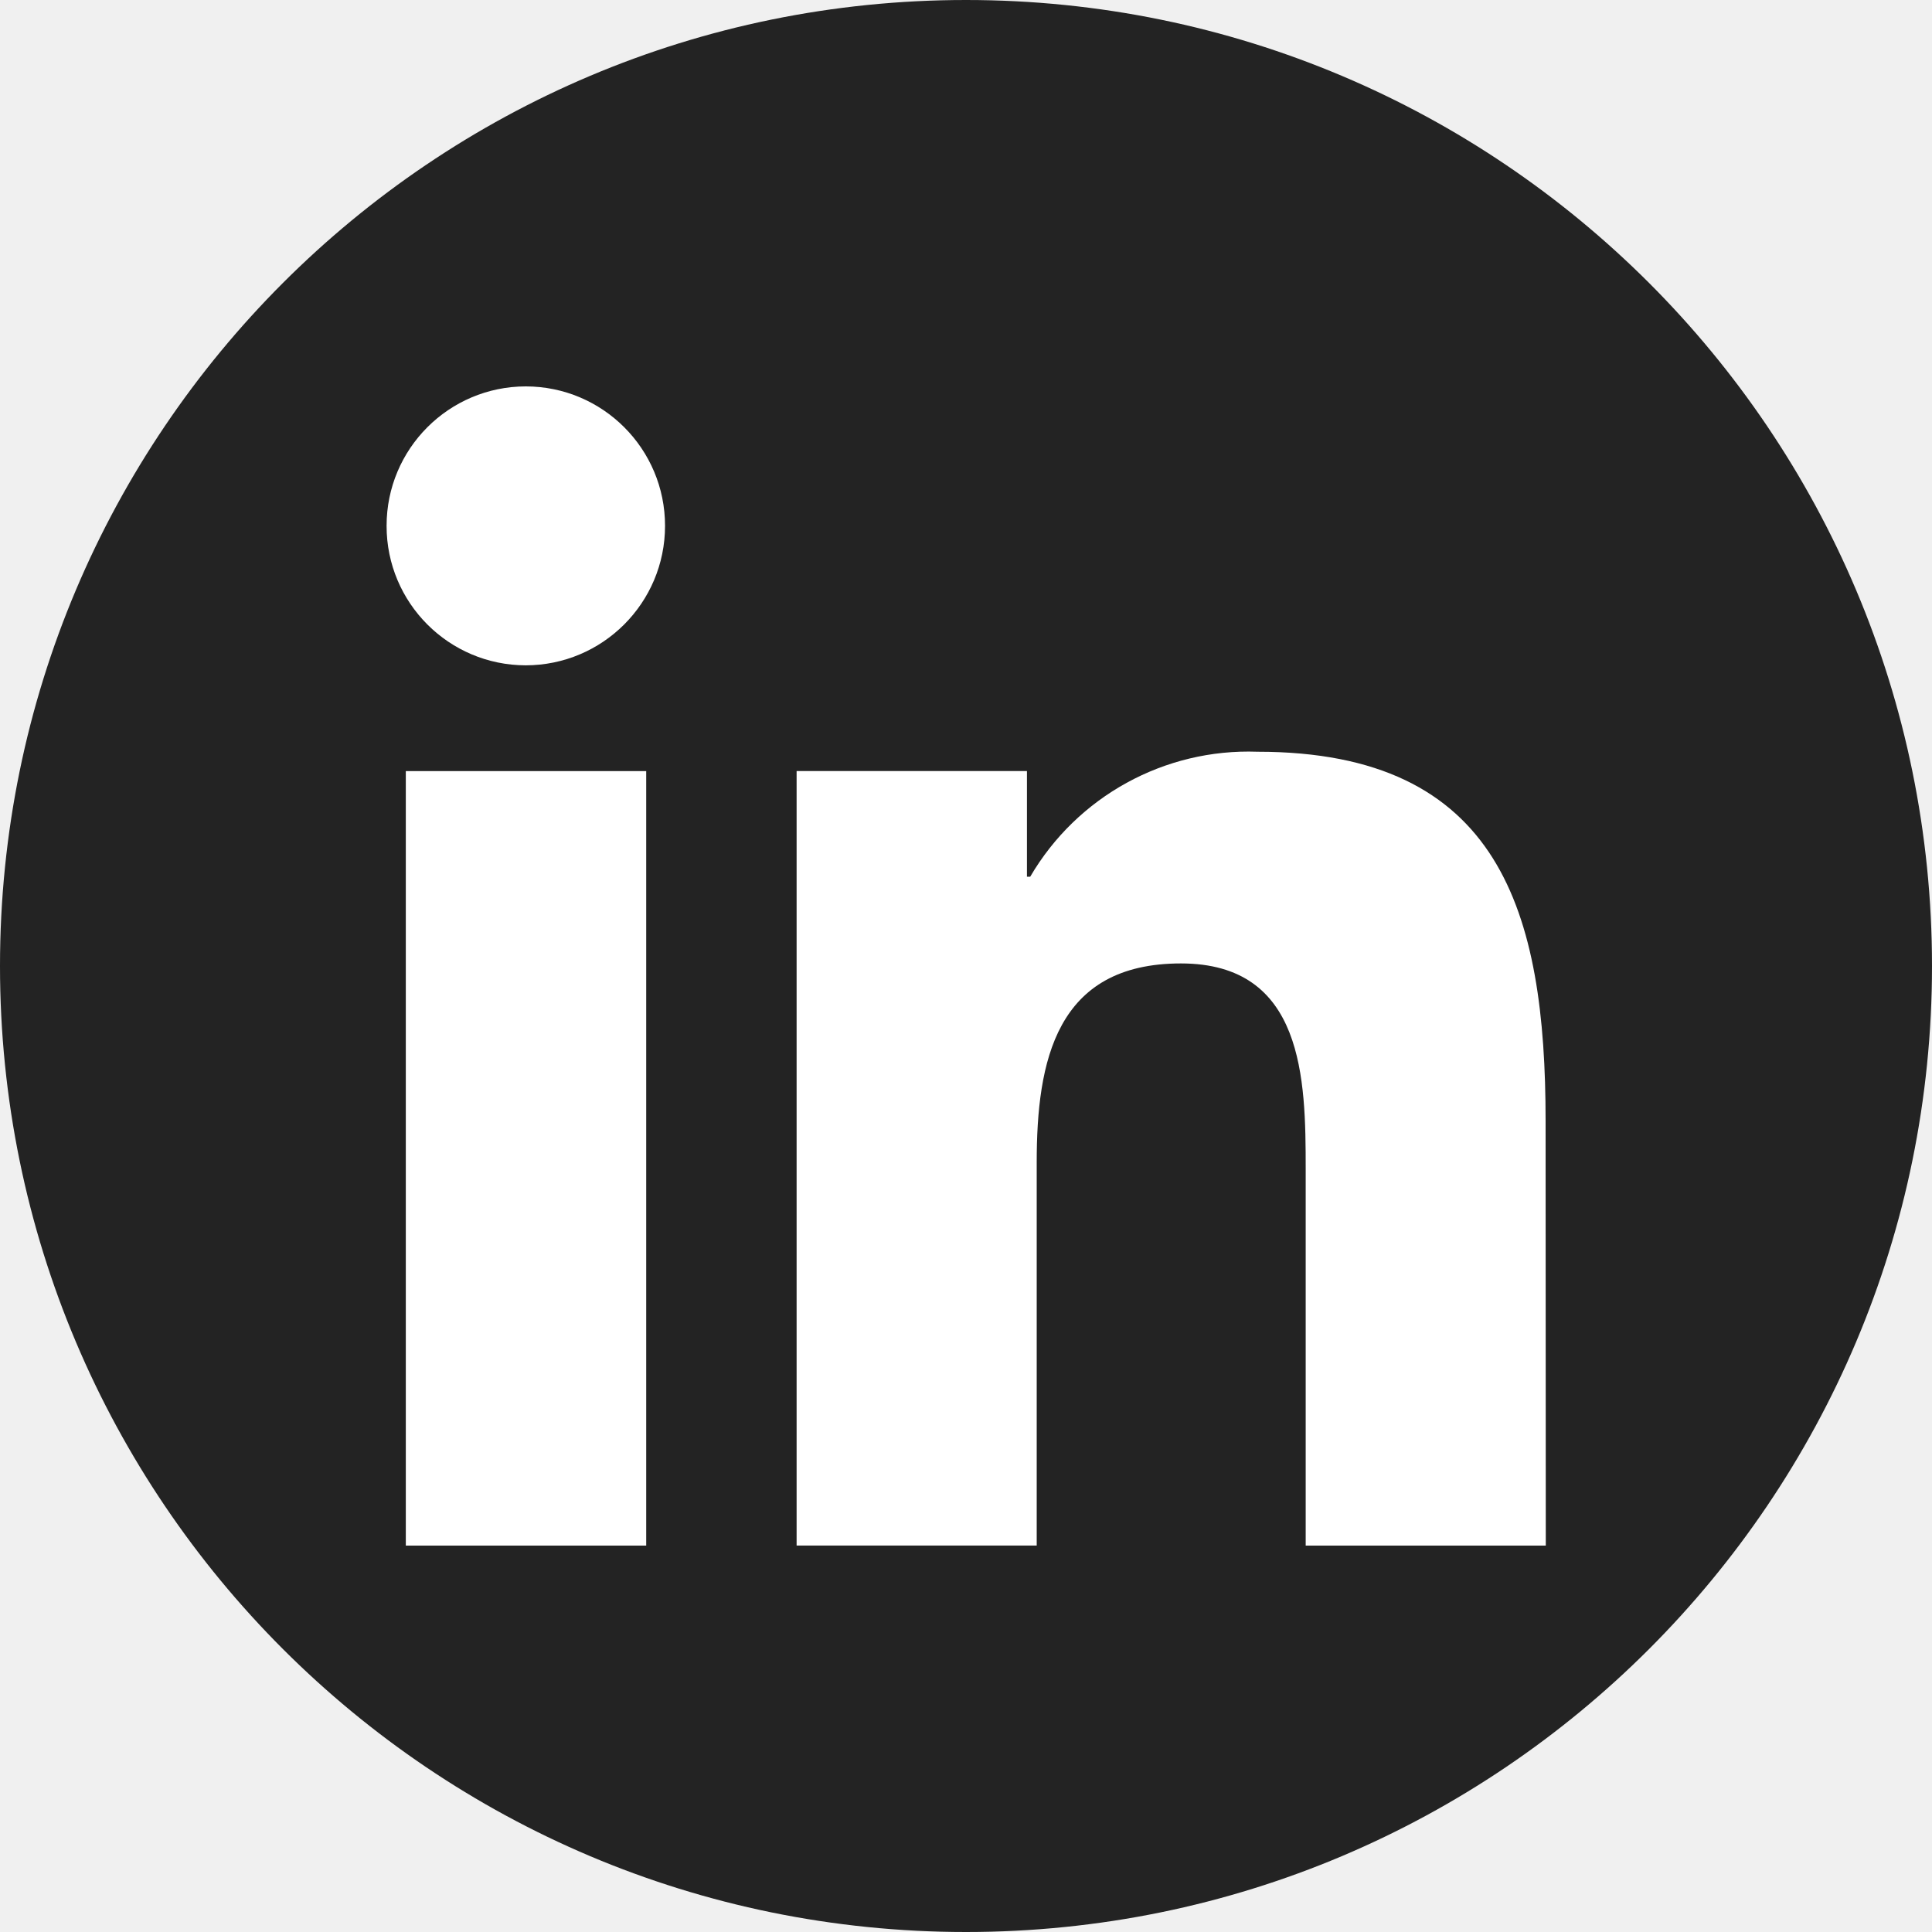
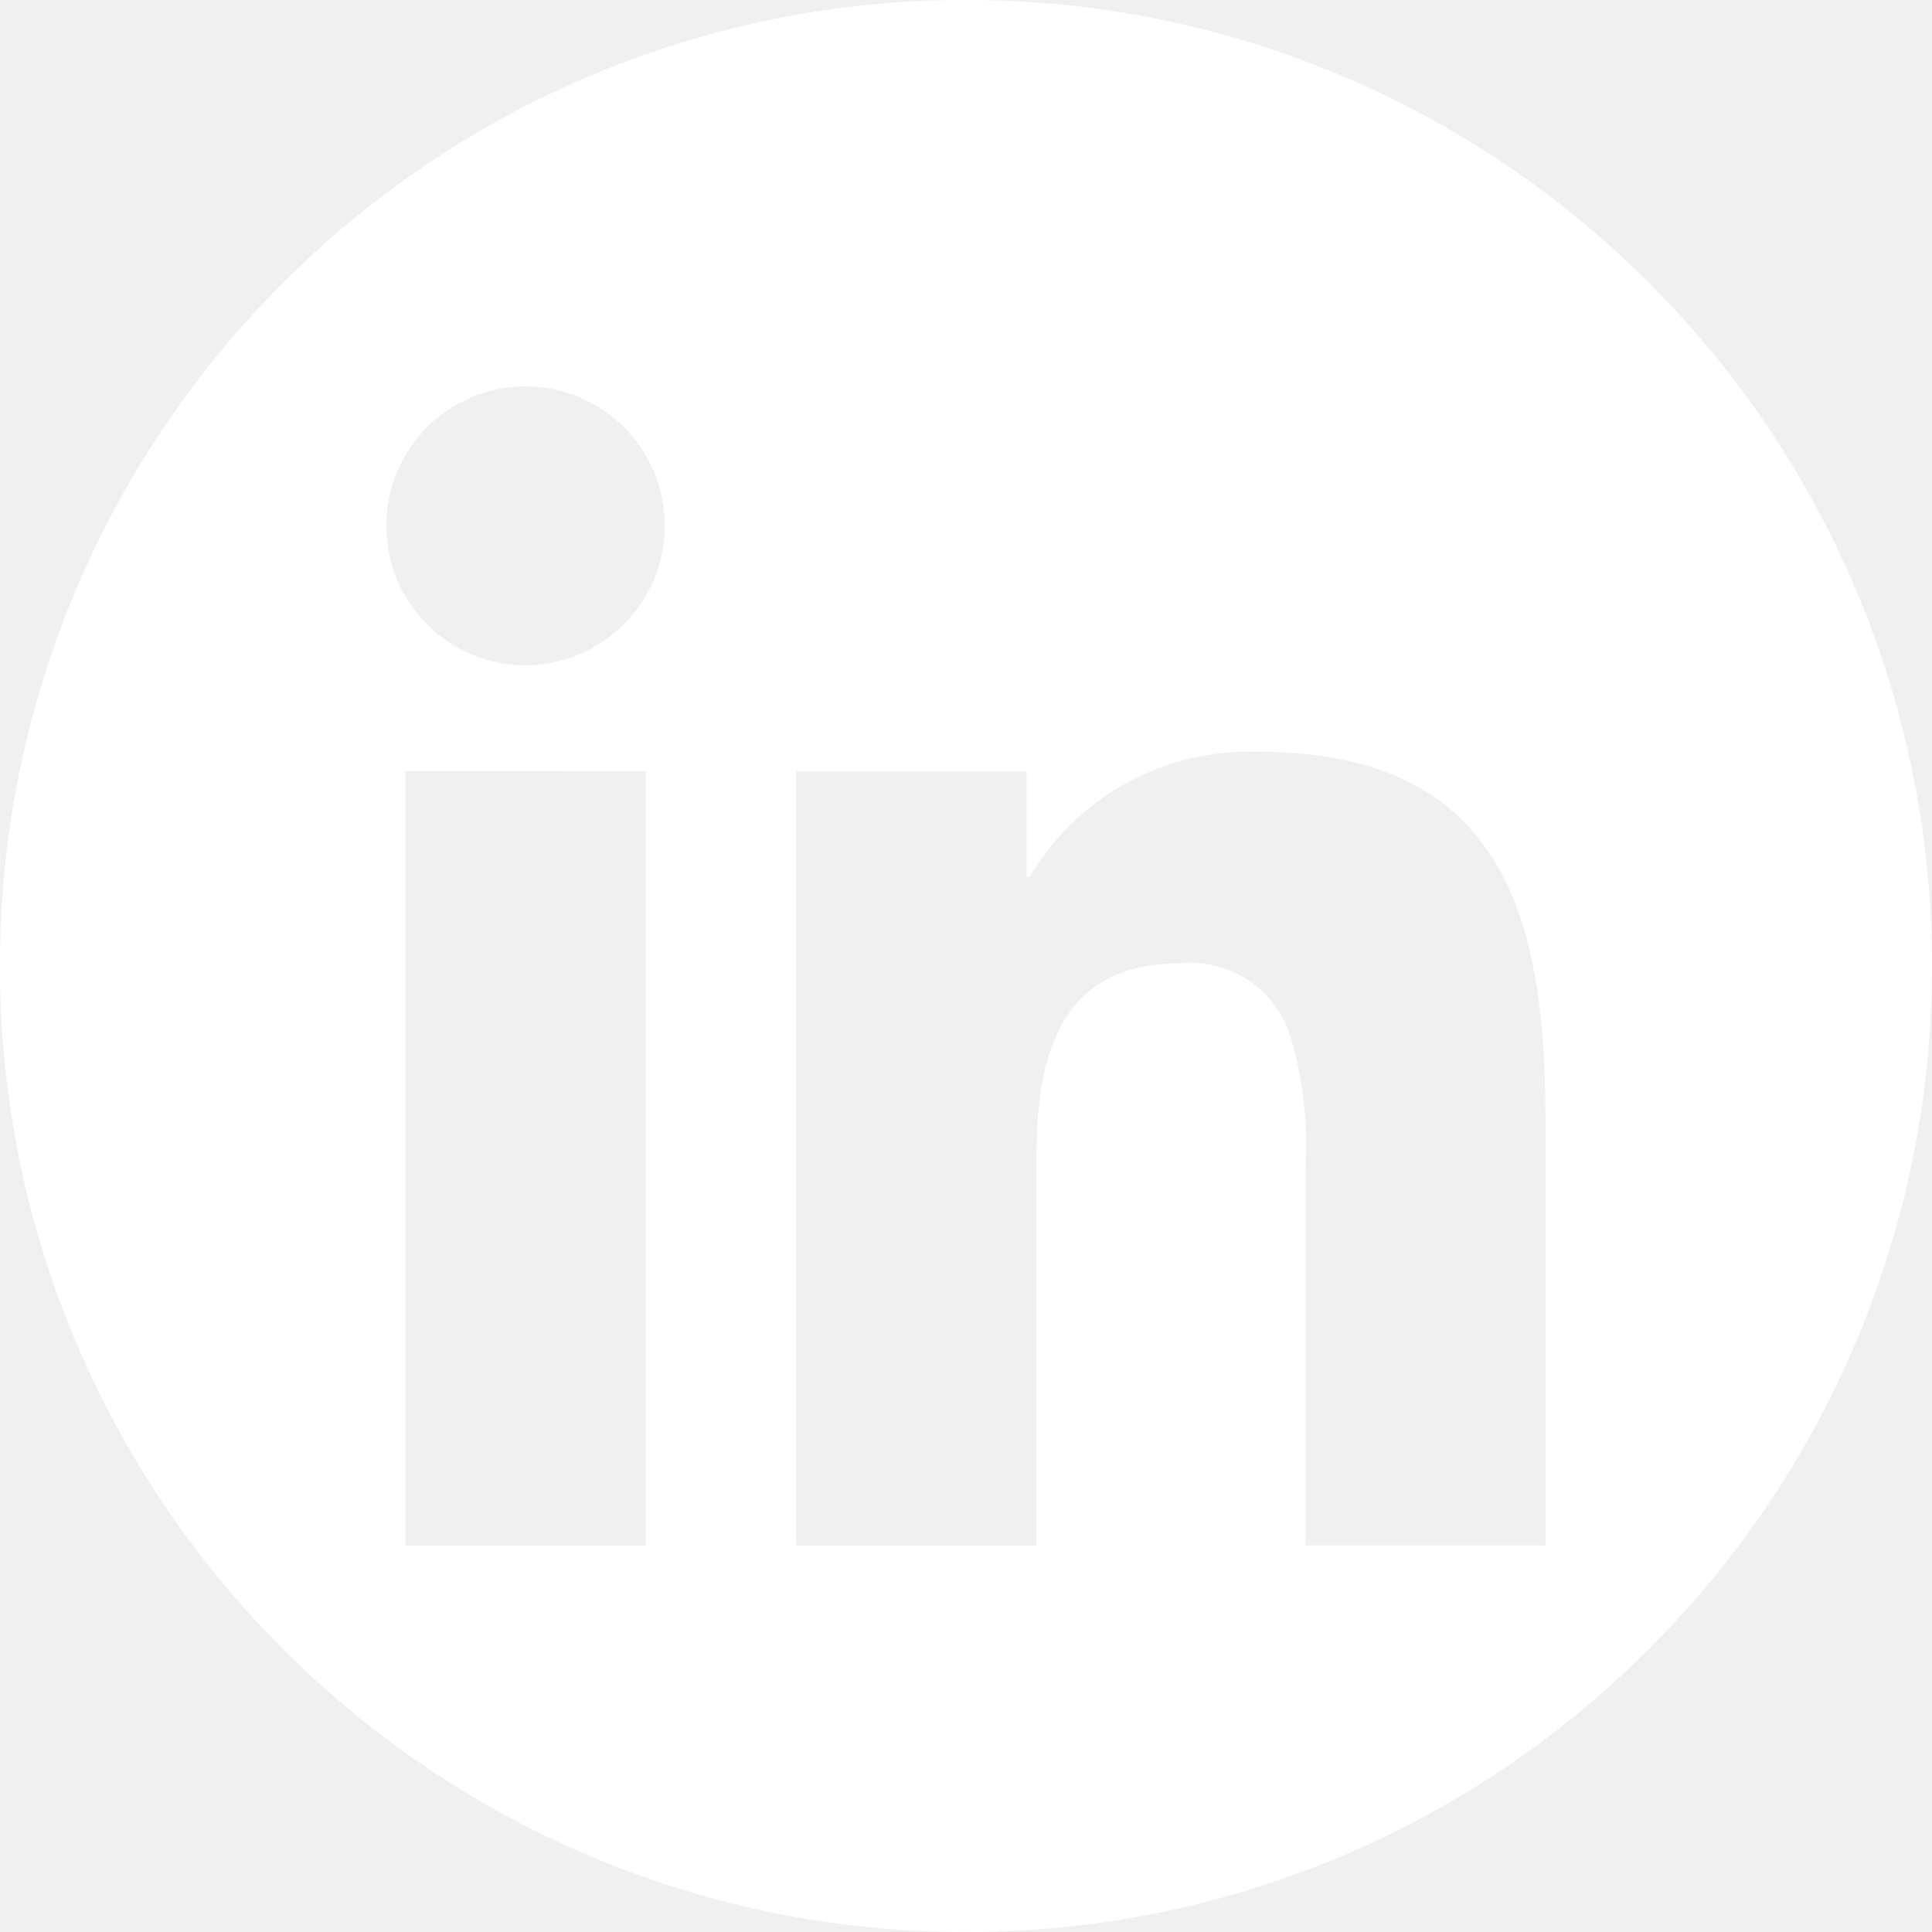
- <svg xmlns="http://www.w3.org/2000/svg" width="40" height="40" viewBox="0 0 40 40">
-   <g id="Raggruppa_51522" data-name="Raggruppa 51522" transform="translate(-1510 -5029)">
-     <circle id="Ellisse_1" data-name="Ellisse 1" cx="20" cy="20" r="20" transform="translate(1510 5029)" fill="#232323" />
-     <path id="Icon_awesome-linkedin" data-name="Icon awesome-linkedin" d="M-350.6-819.837h-4.969v-16.035h4.977v16.035Zm-2.485-18.225a2.885,2.885,0,0,1-2.882-2.887,2.885,2.885,0,0,1,2.882-2.888,2.886,2.886,0,0,1,2.883,2.888h0A2.888,2.888,0,0,1-353.089-838.062Zm21.118,18.225h-4.971v-7.8c0-1.86-.037-4.253-2.583-4.253-2.591,0-2.986,2.026-2.986,4.117v7.935h-4.971v-16.035h4.769v2.188h.067a5.235,5.235,0,0,1,4.708-2.588c5.031,0,5.963,3.323,5.963,7.643Zm-18.633,0h-4.969v-16.035h4.977v16.035Zm-2.485-18.225a2.885,2.885,0,0,1-2.882-2.887,2.885,2.885,0,0,1,2.882-2.888,2.886,2.886,0,0,1,2.883,2.888h0A2.888,2.888,0,0,1-353.089-838.062Zm21.118,18.225h-4.971v-7.8c0-1.86-.037-4.253-2.583-4.253-2.591,0-2.986,2.026-2.986,4.117v7.935h-4.971v-16.035h4.769v2.188h.067a5.235,5.235,0,0,1,4.708-2.588c5.031,0,5.963,3.323,5.963,7.643Z" transform="translate(1873.971 5880.837)" fill="#fff" />
-   </g>
+ <svg xmlns="http://www.w3.org/2000/svg" width="39.998" height="40.001" viewBox="0 0 39.998 40.001">
+   <path id="Subtraction_43" data-name="Subtraction 43" d="M-1036-11535a19.875,19.875,0,0,1-7.784-1.572,19.931,19.931,0,0,1-6.357-4.286,19.937,19.937,0,0,1-4.286-6.358A19.877,19.877,0,0,1-1056-11555a19.877,19.877,0,0,1,1.571-7.784,19.937,19.937,0,0,1,4.286-6.358,19.963,19.963,0,0,1,6.357-4.286A19.88,19.88,0,0,1-1036-11575a19.888,19.888,0,0,1,7.786,1.571,19.967,19.967,0,0,1,6.357,4.286,19.942,19.942,0,0,1,4.286,6.358A19.876,19.876,0,0,1-1016-11555a19.876,19.876,0,0,1-1.572,7.784,19.942,19.942,0,0,1-4.286,6.358,19.935,19.935,0,0,1-6.357,4.286A19.883,19.883,0,0,1-1036-11535Zm4.447-20.056a2.168,2.168,0,0,1,2.238,1.41,7.755,7.755,0,0,1,.345,2.8v7.843h4.97l0-8.793c0-2.559-.338-4.237-1.1-5.44-.932-1.482-2.524-2.2-4.869-2.2-.063,0-.128,0-.191,0a5.259,5.259,0,0,0-4.518,2.592h-.067v-2.187h-4.77V-11543h4.973v-7.936C-1034.54-11552.973-1034.185-11555.055-1031.554-11555.055Zm-16.05-3.98V-11543h4.976v-16.035Zm2.484-7.965a2.888,2.888,0,0,0-2.882,2.888,2.887,2.887,0,0,0,2.882,2.887,2.9,2.9,0,0,0,2.885-2.887A2.89,2.89,0,0,0-1045.12-11567Z" transform="translate(1055.999 11575)" fill="#fff" />
</svg>
